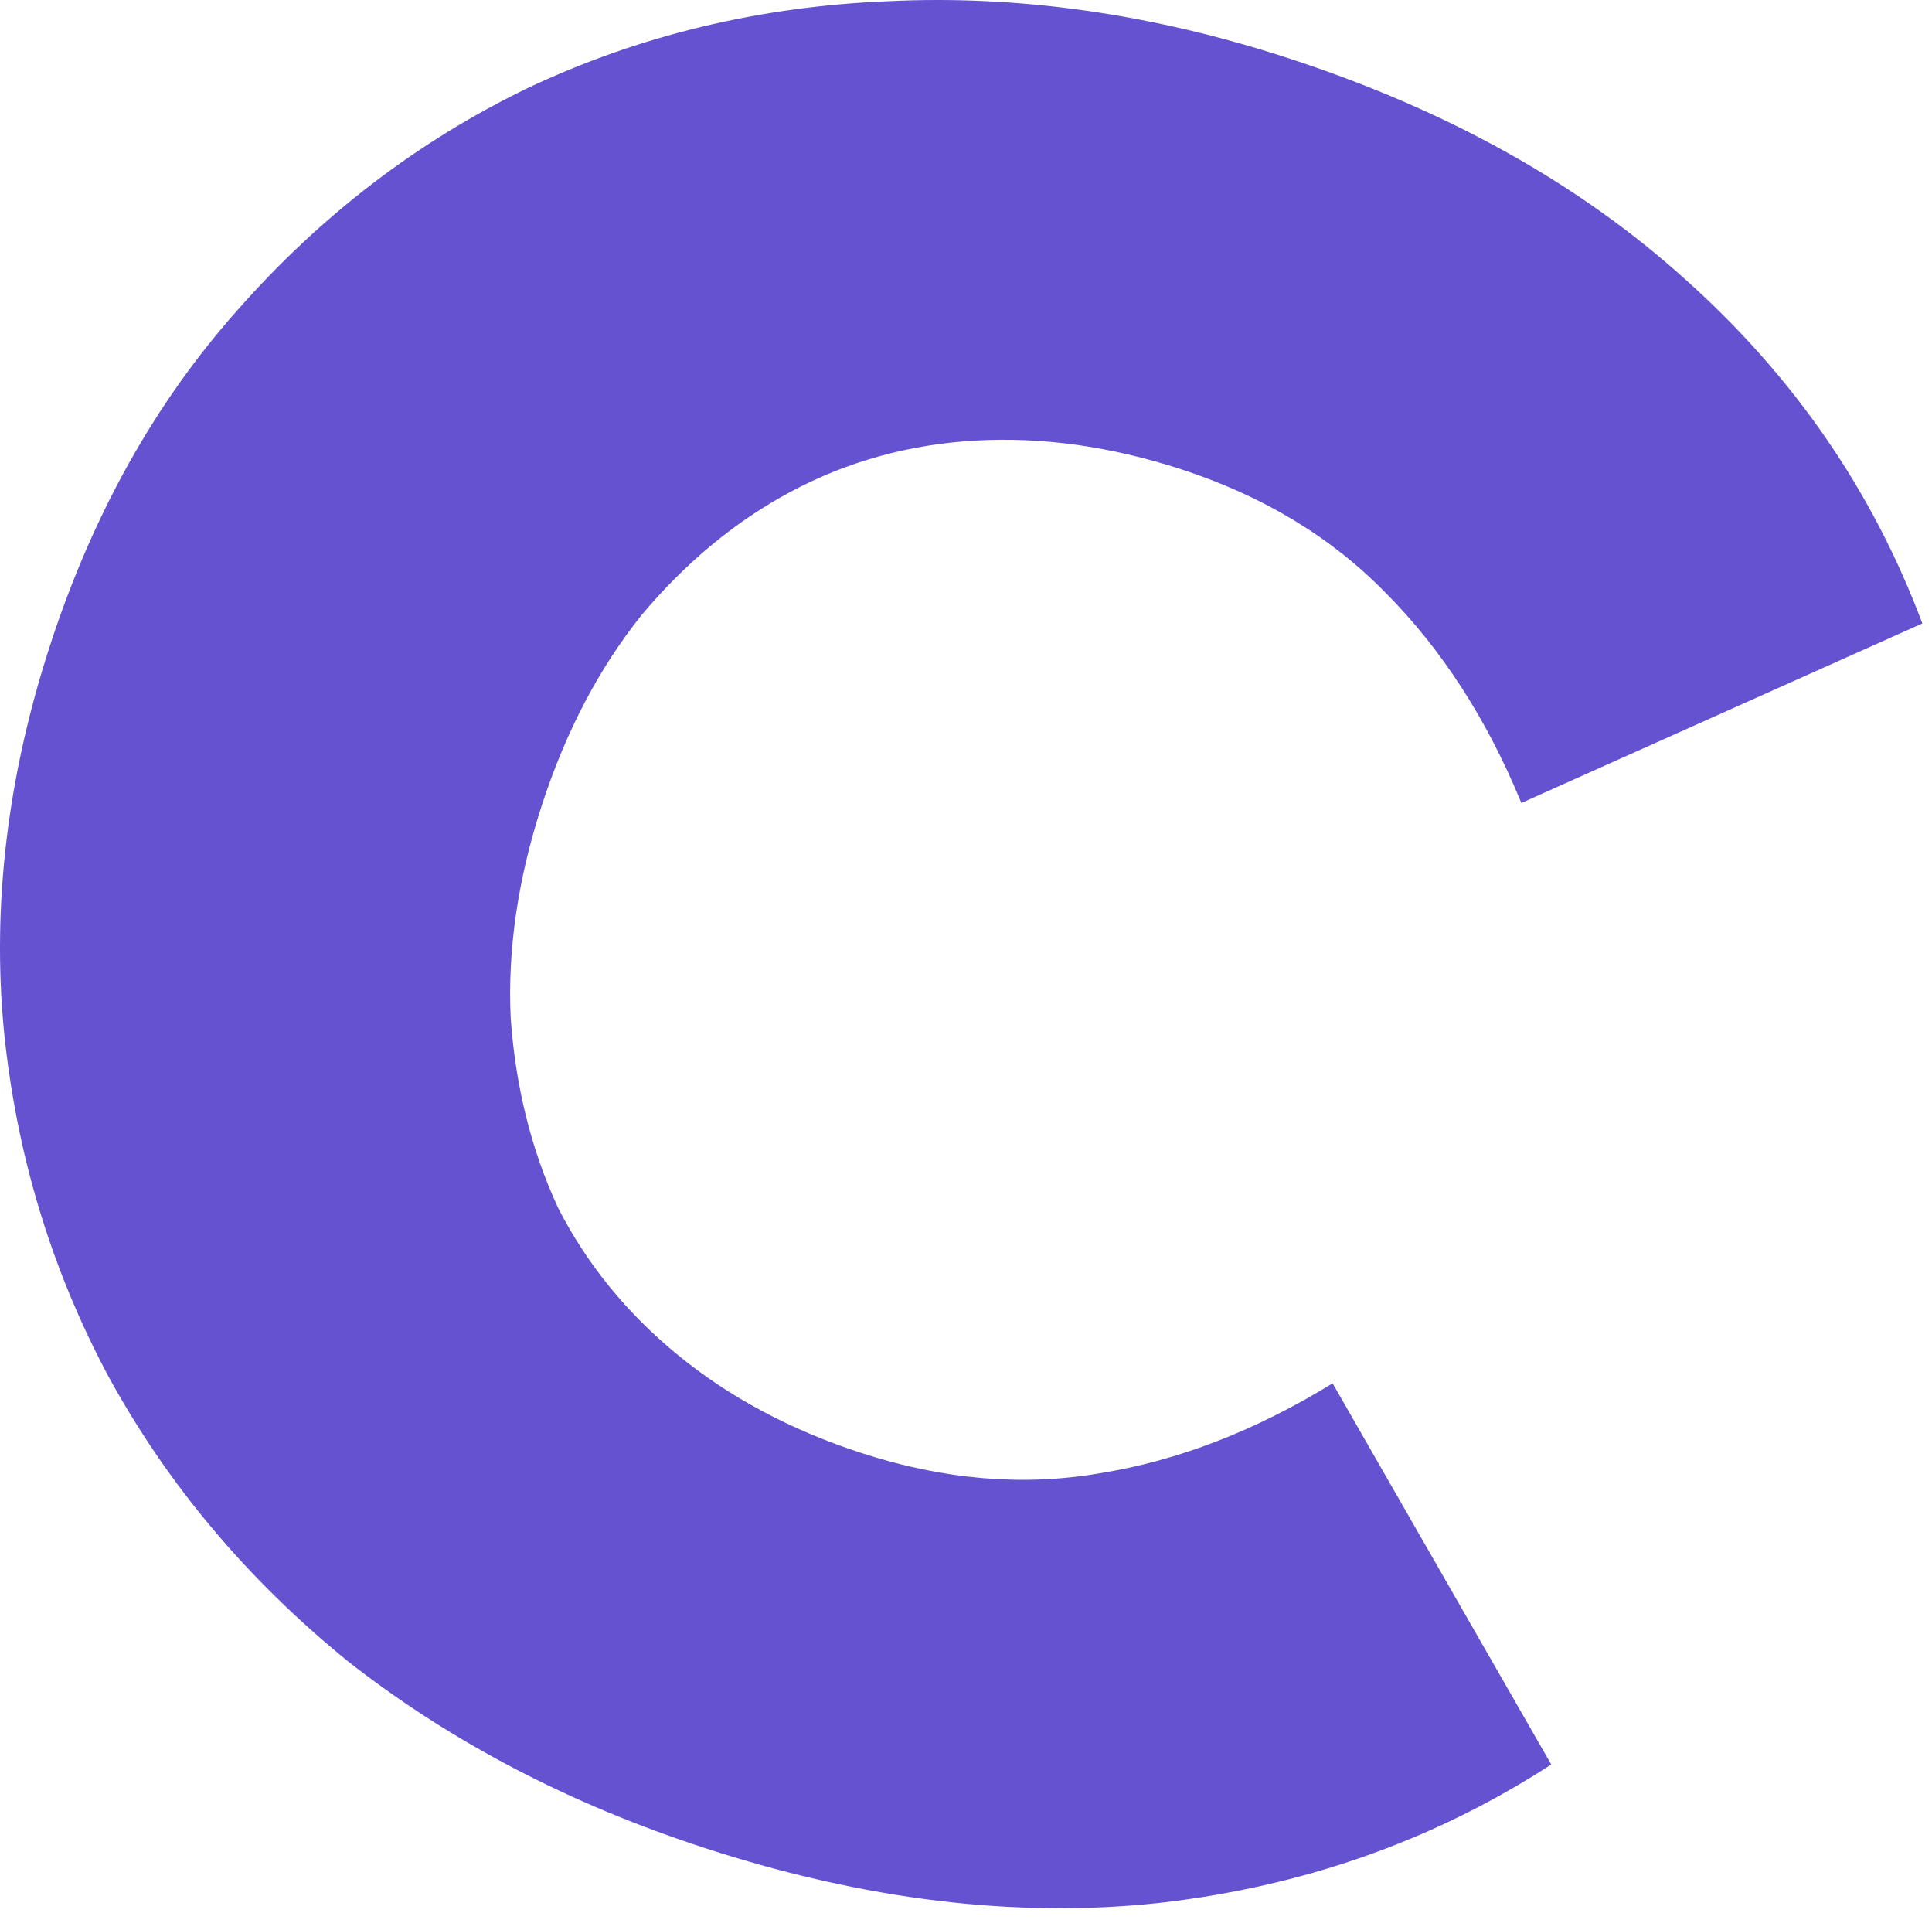
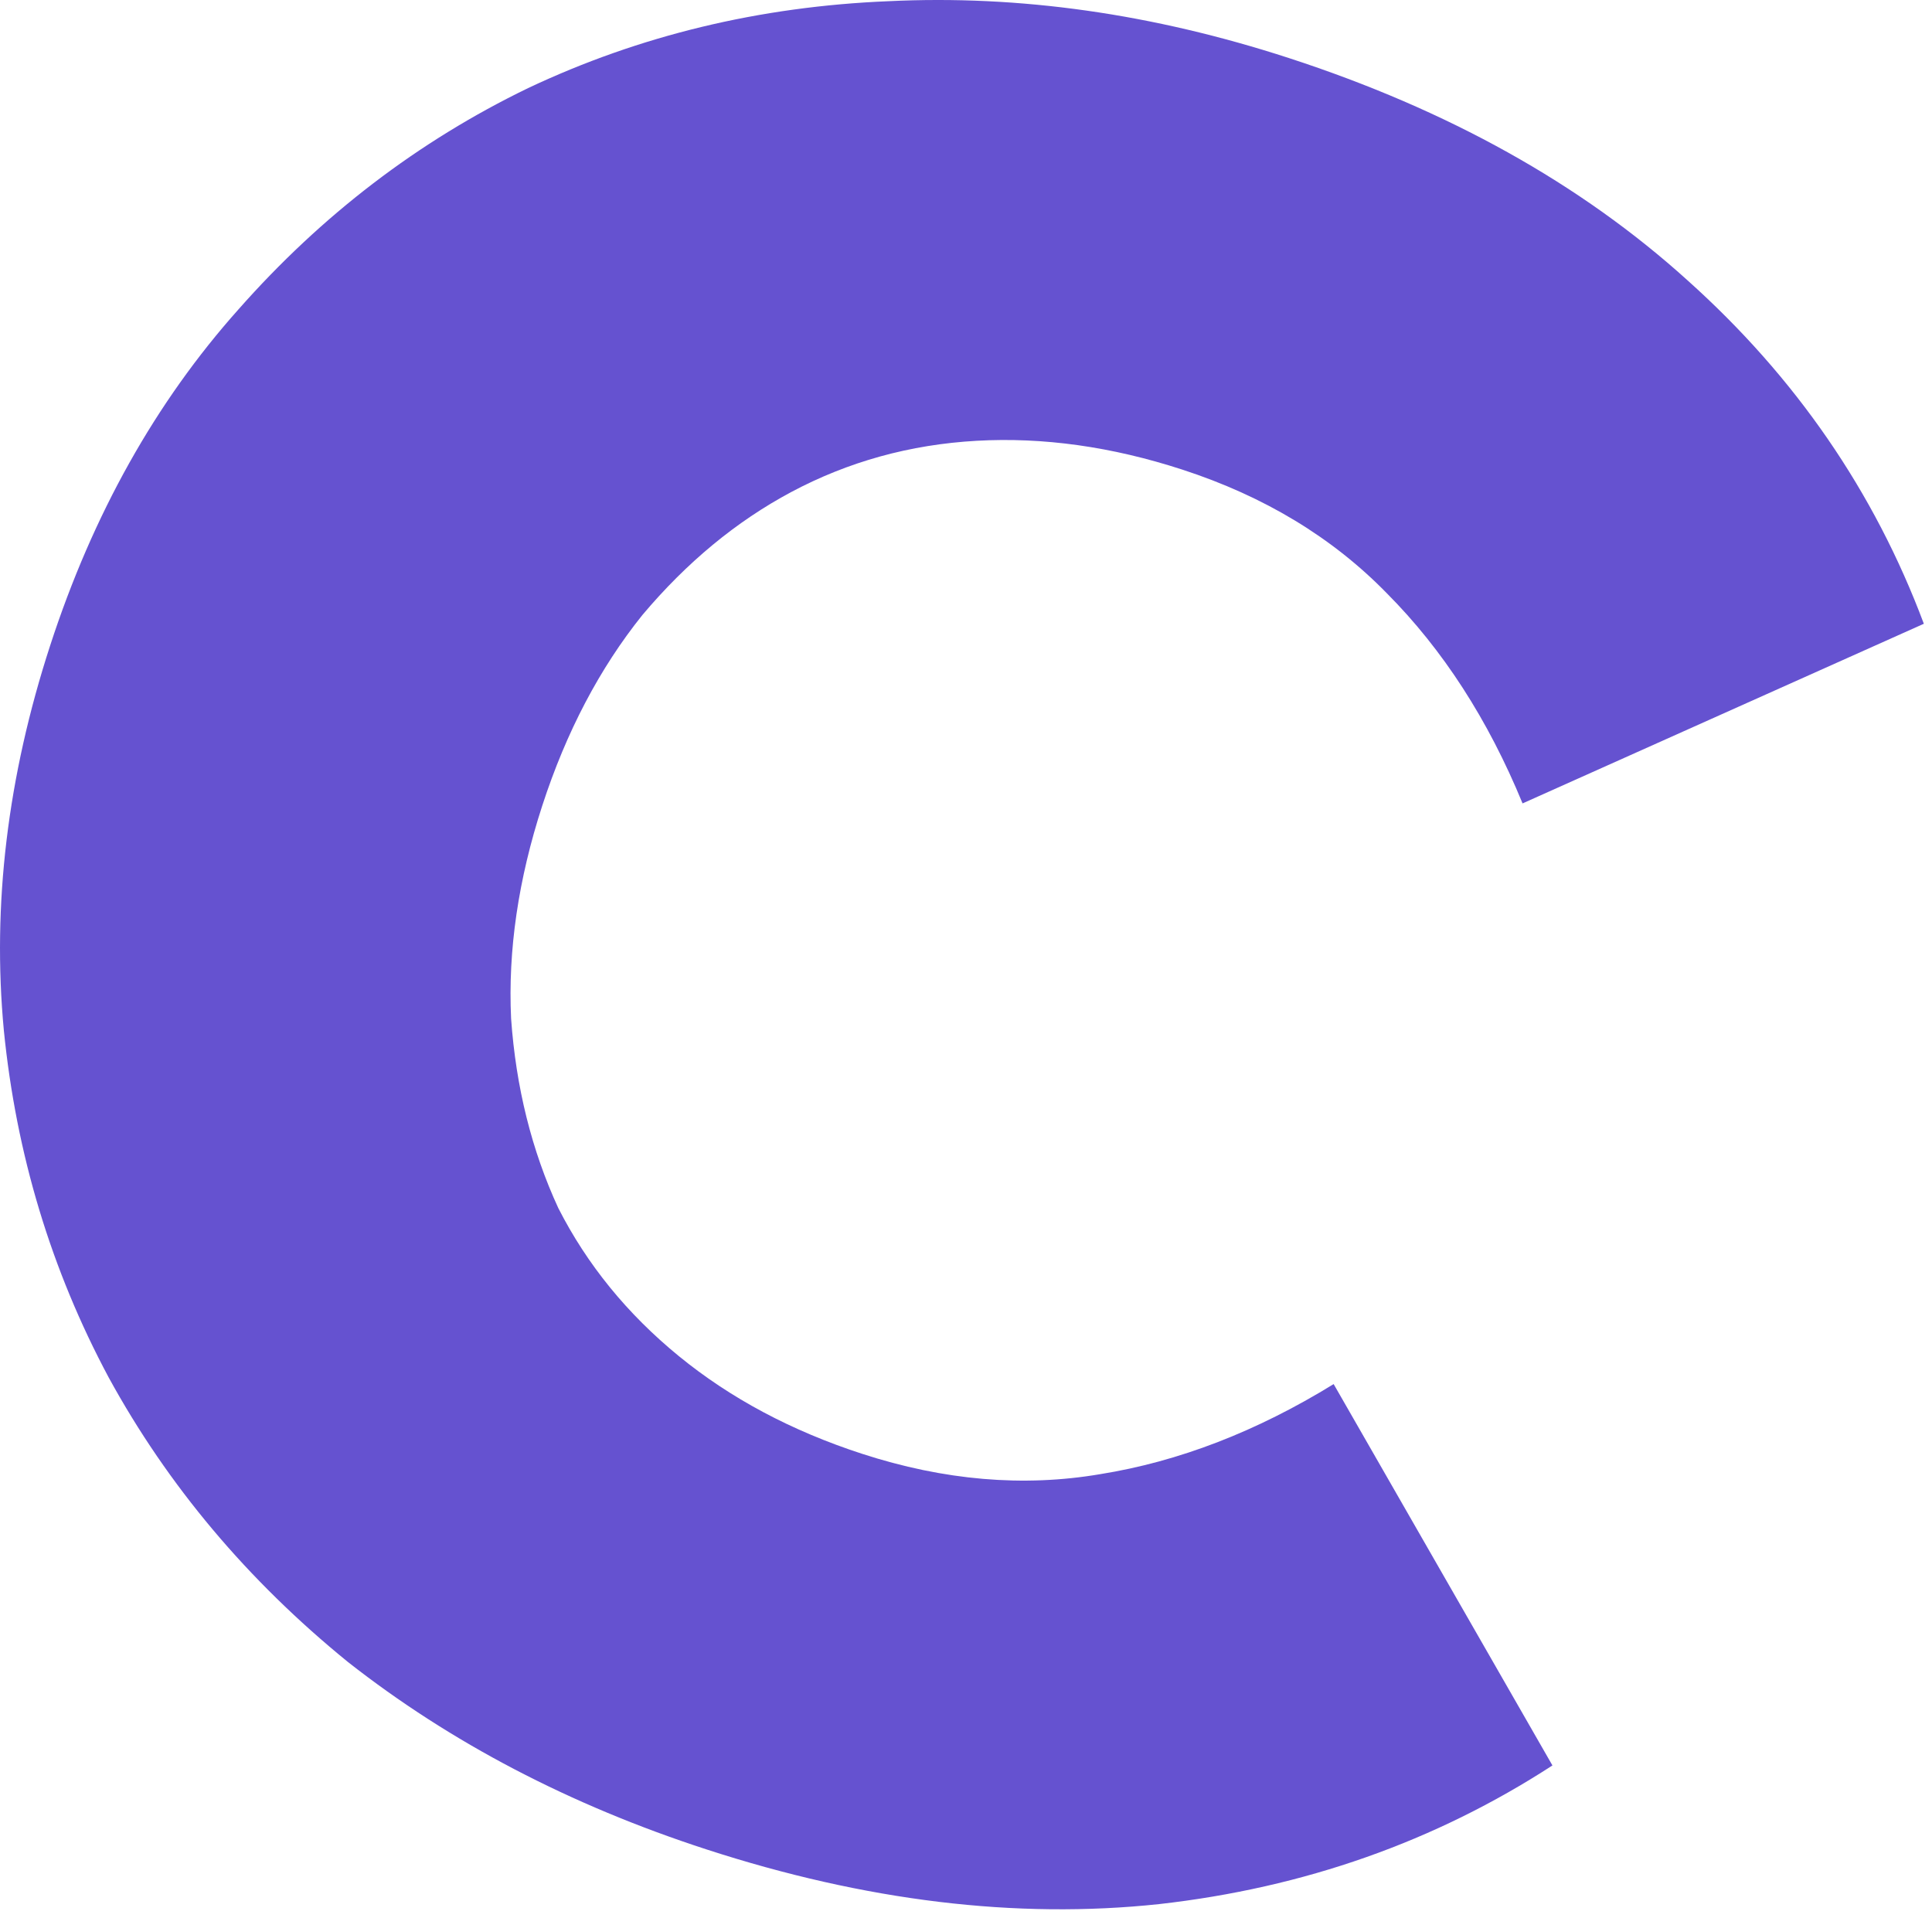
- <svg xmlns="http://www.w3.org/2000/svg" width="153" height="152" viewBox="0 0 153 152" fill="none">
-   <path d="M55.877 146.343C45.102 142.838 35.656 137.899 27.538 131.526C19.591 125.065 13.278 117.557 8.597 109C4.046 100.486 1.282 91.333 0.304 81.541C-0.631 71.62 0.591 61.466 3.969 51.082C7.347 40.697 12.312 31.834 18.863 24.491C25.457 17.018 33.098 11.179 41.788 6.972C50.607 2.807 60.108 0.515 70.293 0.096C80.649 -0.411 91.215 1.088 101.989 4.593C114.58 8.689 125.09 14.549 133.52 22.171C142.08 29.836 148.318 38.9 152.236 49.361L120.481 63.577C117.757 56.949 114.177 51.406 109.742 46.949C105.436 42.534 100.038 39.271 93.548 37.159C87.966 35.343 82.543 34.584 77.279 34.881C72.015 35.178 67.125 36.531 62.61 38.937C58.267 41.257 54.34 44.501 50.831 48.67C47.451 52.882 44.811 57.909 42.911 63.75C41.011 69.591 40.188 75.209 40.443 80.603C40.828 86.039 42.073 91.038 44.178 95.598C46.455 100.071 49.634 103.976 53.716 107.314C57.798 110.651 62.63 113.228 68.212 115.044C74.702 117.155 80.987 117.692 87.066 116.655C93.275 115.661 99.43 113.285 105.533 109.529L122.846 139.707C113.565 145.731 103.188 149.389 91.715 150.681C80.414 151.885 68.468 150.439 55.877 146.343Z" fill="#6552D0" />
+ <svg xmlns="http://www.w3.org/2000/svg" width="136" height="135" viewBox="0 0 136 135" fill="none">
+   <path d="M49.707 130.184C40.123 127.066 31.719 122.673 24.497 117.003C17.428 111.256 11.812 104.577 7.648 96.965C3.599 89.391 1.14 81.249 0.271 72.538C-0.561 63.712 0.526 54.68 3.531 45.442C6.536 36.204 10.953 28.319 16.78 21.787C22.646 15.139 29.444 9.944 37.174 6.202C45.019 2.497 53.472 0.458 62.532 0.085C71.745 -0.365 81.143 0.968 90.728 4.086C101.929 7.73 111.278 12.942 118.777 19.723C126.392 26.542 131.941 34.604 135.426 43.911L107.178 56.557C104.755 50.661 101.57 45.73 97.624 41.765C93.794 37.837 88.993 34.935 83.219 33.056C78.253 31.441 73.429 30.766 68.746 31.03C64.063 31.294 59.713 32.497 55.697 34.638C51.833 36.701 48.34 39.587 45.218 43.297C42.212 47.043 39.864 51.515 38.173 56.711C36.483 61.907 35.751 66.905 35.978 71.703C36.32 76.539 37.427 80.986 39.3 85.043C41.325 89.022 44.154 92.496 47.785 95.465C51.416 98.434 55.715 100.726 60.68 102.341C66.454 104.219 72.044 104.697 77.452 103.775C82.976 102.89 88.452 100.777 93.88 97.435L109.281 124.281C101.026 129.64 91.795 132.894 81.588 134.043C71.535 135.114 60.908 133.828 49.707 130.184Z" fill="#6552D0" />
</svg>
